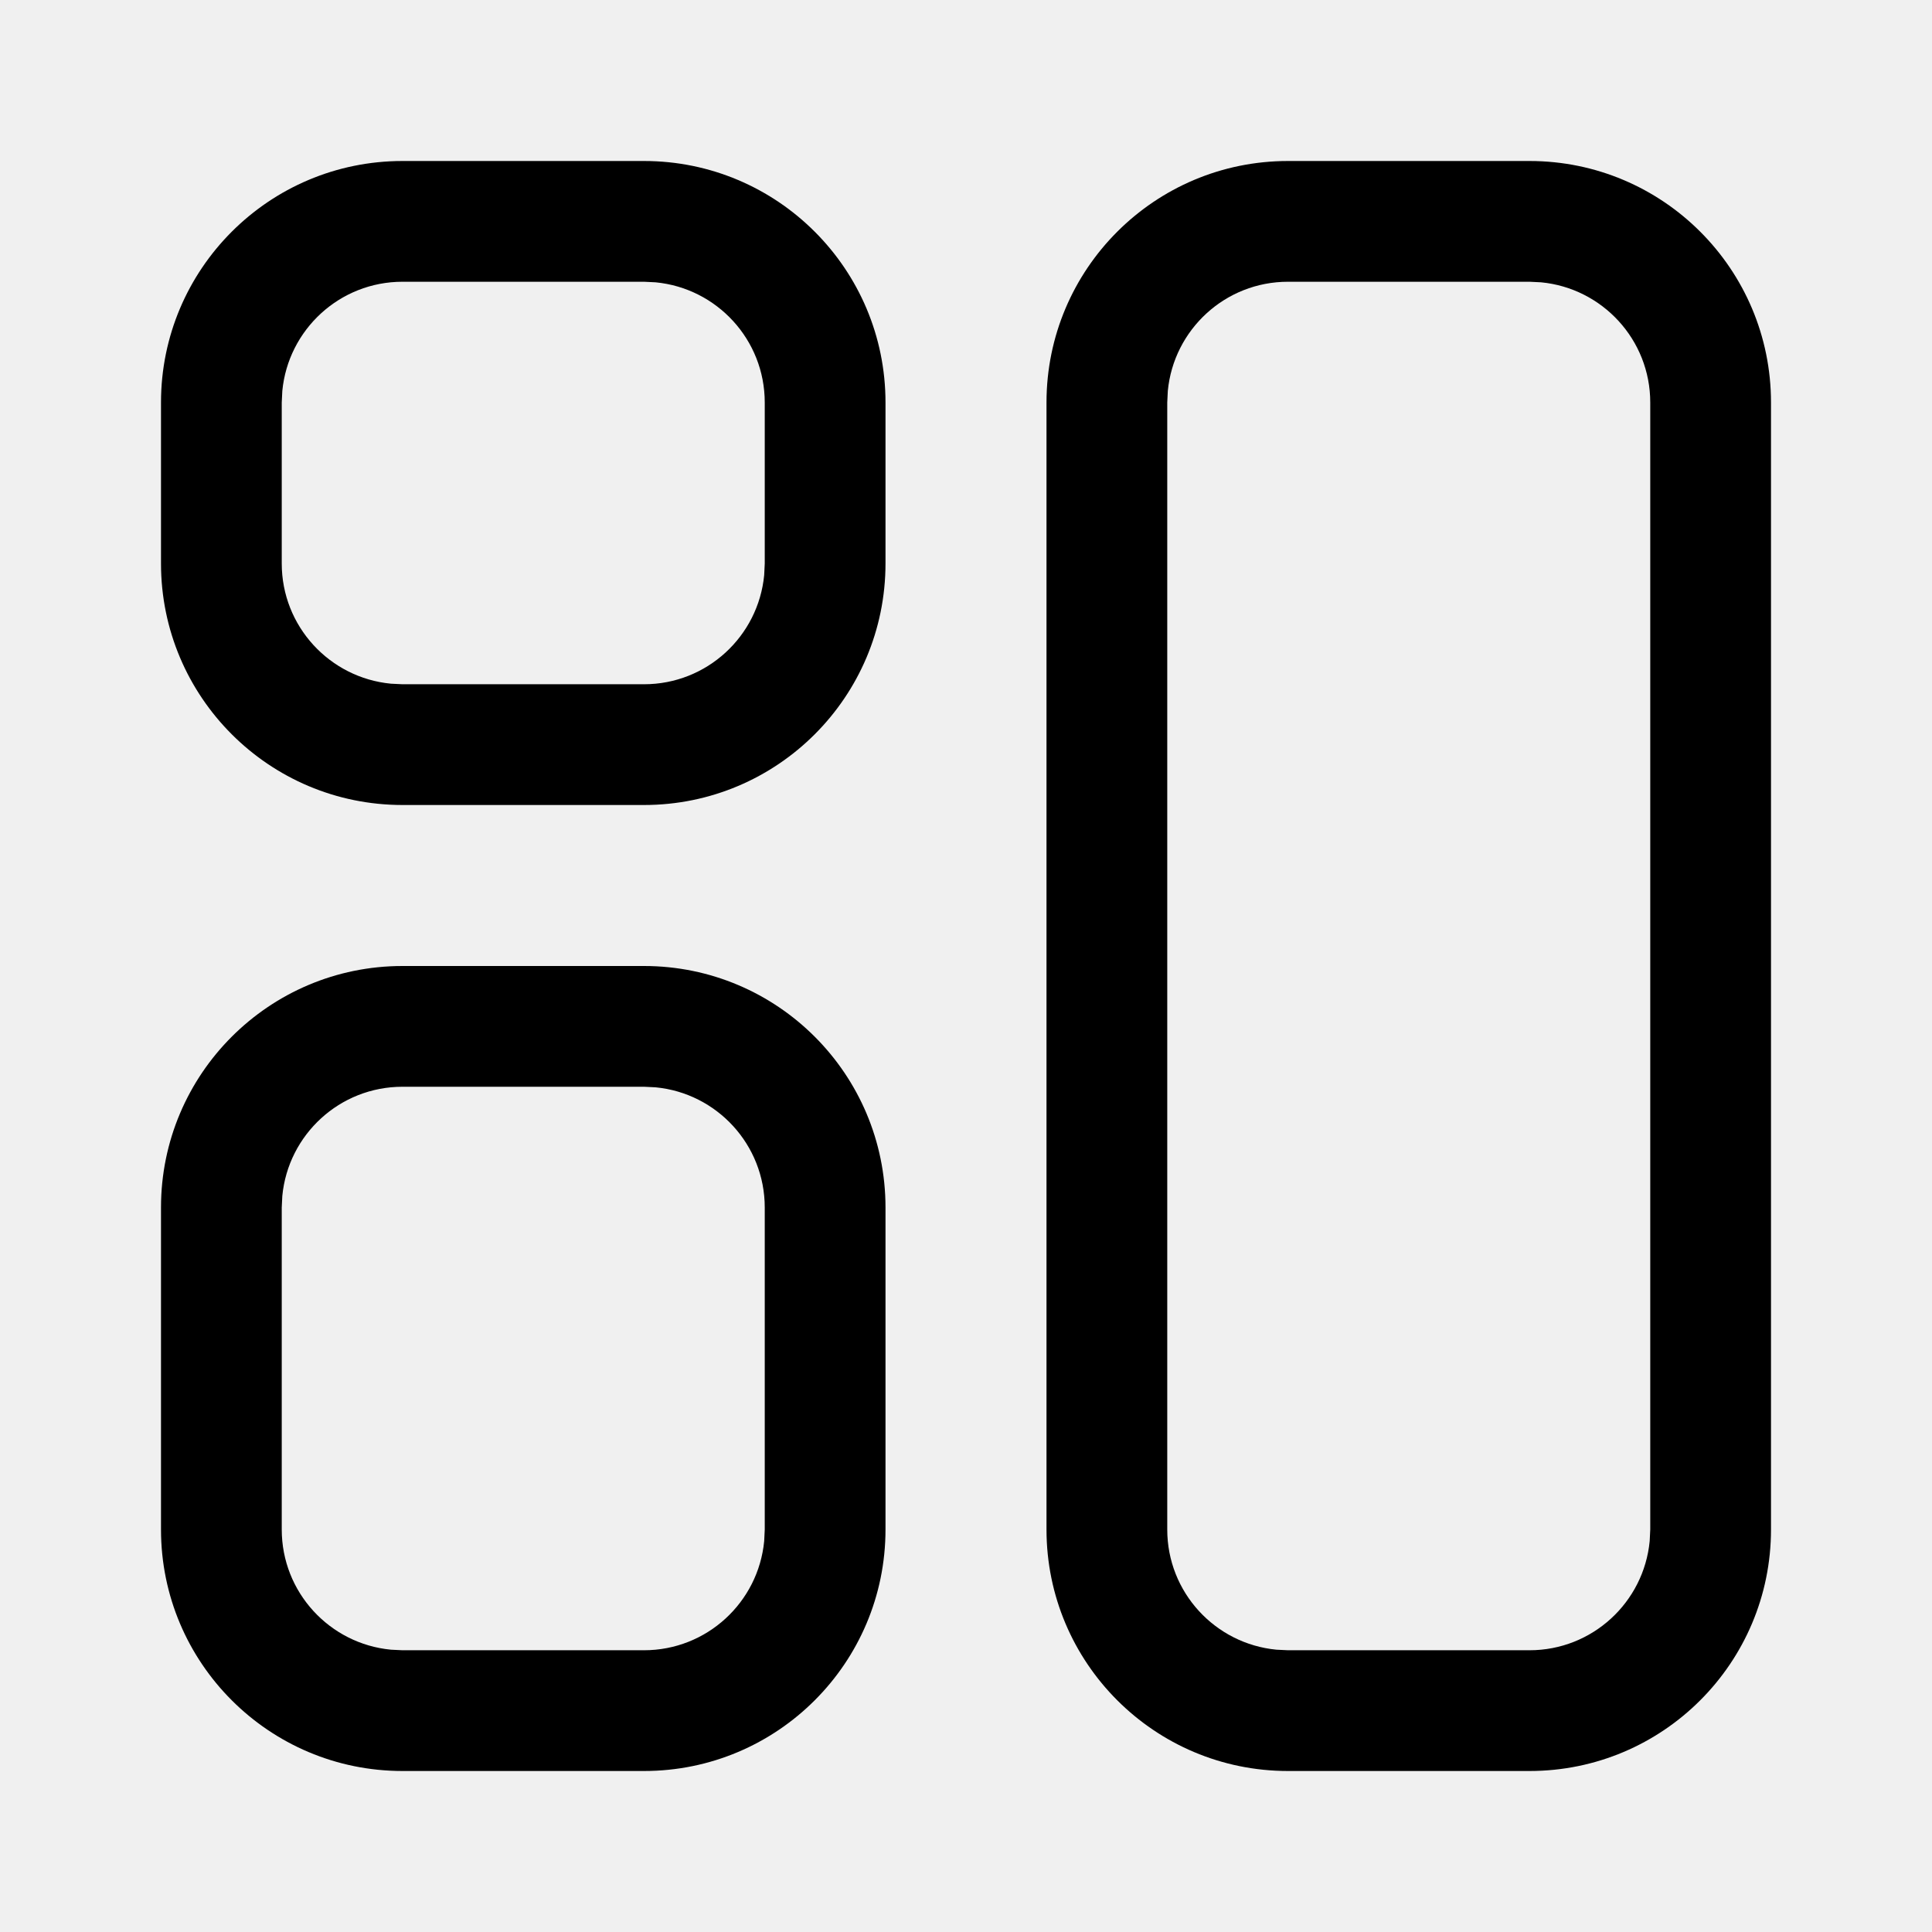
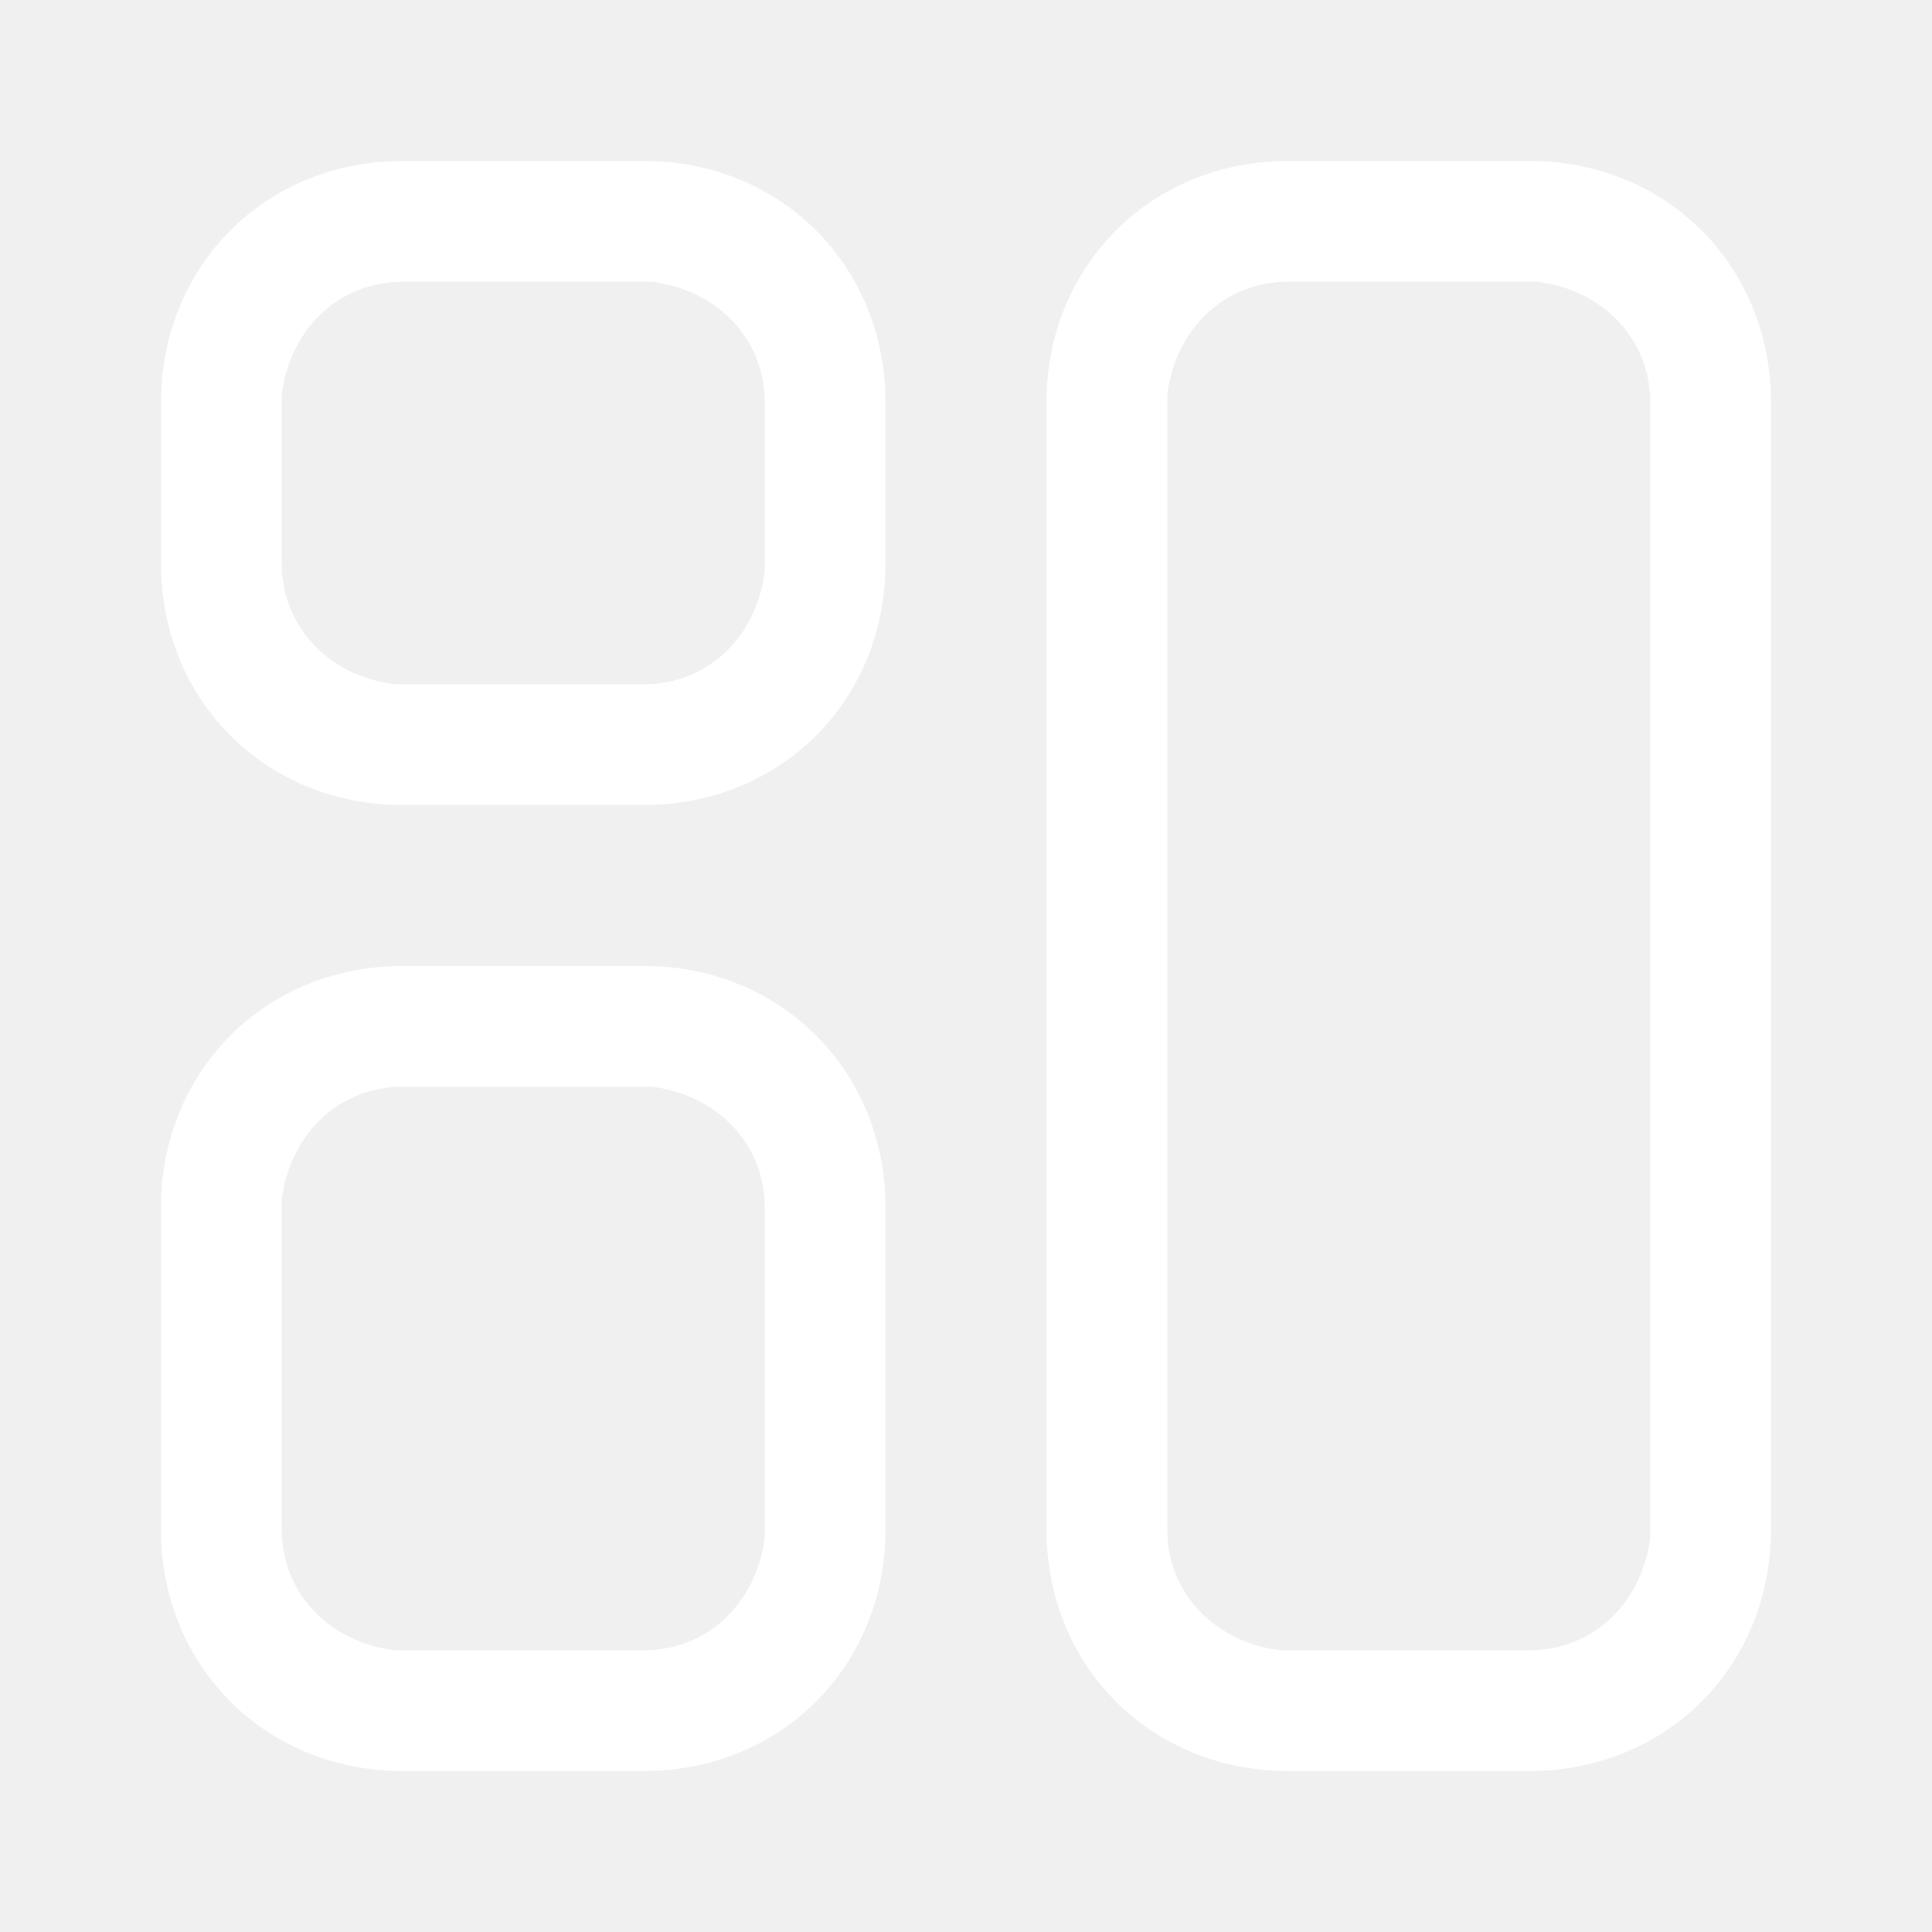
- <svg xmlns="http://www.w3.org/2000/svg" width="24" height="24" viewBox="0 0 24 24" version="1.1">
-   <g id="_ic_gallery_collage" stroke="none" stroke-width="1" fill="none" fill-rule="evenodd">
-     <path d="M8,12 C9.657,12 11,13.343 11,15 L11,19 C11,20.657 9.657,22 8,22 L5,22 C3.343,22 2,20.657 2,19 L2,15 C2,13.343 3.343,12 5,12 L8,12 Z M19,2 C20.657,2 22,3.343 22,5 L22,19 C22,20.657 20.657,22 19,22 L16,22 C14.343,22 13,20.657 13,19 L13,5 C13,3.343 14.343,2 16,2 L19,2 Z M8,13.5 L5,13.5 C4.22,13.5 3.58,14.095 3.507,14.856 L3.5,15 L3.5,19 C3.5,19.78 4.095,20.42 4.856,20.493 L5,20.5 L8,20.5 C8.78,20.5 9.42,19.905 9.493,19.144 L9.5,19 L9.5,15 C9.5,14.22 8.905,13.58 8.144,13.507 L8,13.5 Z M19,3.5 L16,3.5 C15.22,3.5 14.58,4.095 14.507,4.856 L14.5,5 L14.5,19 C14.5,19.78 15.095,20.42 15.856,20.493 L16,20.5 L19,20.5 C19.78,20.5 20.42,19.905 20.493,19.144 L20.5,19 L20.5,5 C20.5,4.22 19.905,3.58 19.144,3.507 L19,3.5 Z M8,2 C9.657,2 11,3.343 11,5 L11,7 C11,8.657 9.657,10 8,10 L5,10 C3.343,10 2,8.657 2,7 L2,5 C2,3.343 3.343,2 5,2 L8,2 Z M8,3.5 L5,3.5 C4.22,3.5 3.58,4.095 3.507,4.856 L3.5,5 L3.5,7 C3.5,7.78 4.095,8.42 4.856,8.493 L5,8.5 L8,8.5 C8.78,8.5 9.42,7.905 9.493,7.144 L9.5,7 L9.5,5 C9.5,4.22 8.905,3.58 8.144,3.507 L8,3.5 Z" id="_形状结合" fill="#000000" fill-rule="nonzero" />
+ <svg xmlns="http://www.w3.org/2000/svg" id="_图层_1" data-name="图层_1" version="1.1" viewBox="0 0 24 24">
+   <defs>
+     <style>
+       .st0 {
+         fill: #fff;
+       }
+     </style>
+   </defs>
+   <g id="_ic_gallery_collage">
+     <path id="_形状结合" class="st0" d="M8,12c1.7,0,3,1.3,3,3v4c0,1.7-1.3,3-3,3h-3c-1.7,0-3-1.3-3-3v-4c0-1.7,1.3-3,3-3h3ZM19,2c1.7,0,3,1.3,3,3v14c0,1.7-1.3,3-3,3h-3c-1.7,0-3-1.3-3-3V5c0-1.7,1.3-3,3-3h3ZM8,13.5h-3c-.8,0-1.4.6-1.5,1.4h0v4.1c0,.8.6,1.4,1.4,1.5h.1s3,0,3,0c.8,0,1.4-.6,1.5-1.4h0v-4.1c0-.8-.6-1.4-1.4-1.5h-.1ZM19,3.5h-3c-.8,0-1.4.6-1.5,1.4h0v14.1c0,.8.6,1.4,1.4,1.5h.1s3,0,3,0c.8,0,1.4-.6,1.5-1.4h0V5c0-.8-.6-1.4-1.4-1.5h-.1ZM8,2c1.7,0,3,1.3,3,3v2c0,1.7-1.3,3-3,3h-3c-1.7,0-3-1.3-3-3v-2c0-1.7,1.3-3,3-3h3ZM8,3.5h-3c-.8,0-1.4.6-1.5,1.4h0v2.1c0,.8.6,1.4,1.4,1.5h.1s3,0,3,0c.8,0,1.4-.6,1.5-1.4h0v-2.1c0-.8-.6-1.4-1.4-1.5h-.1Z" />
  </g>
</svg>
